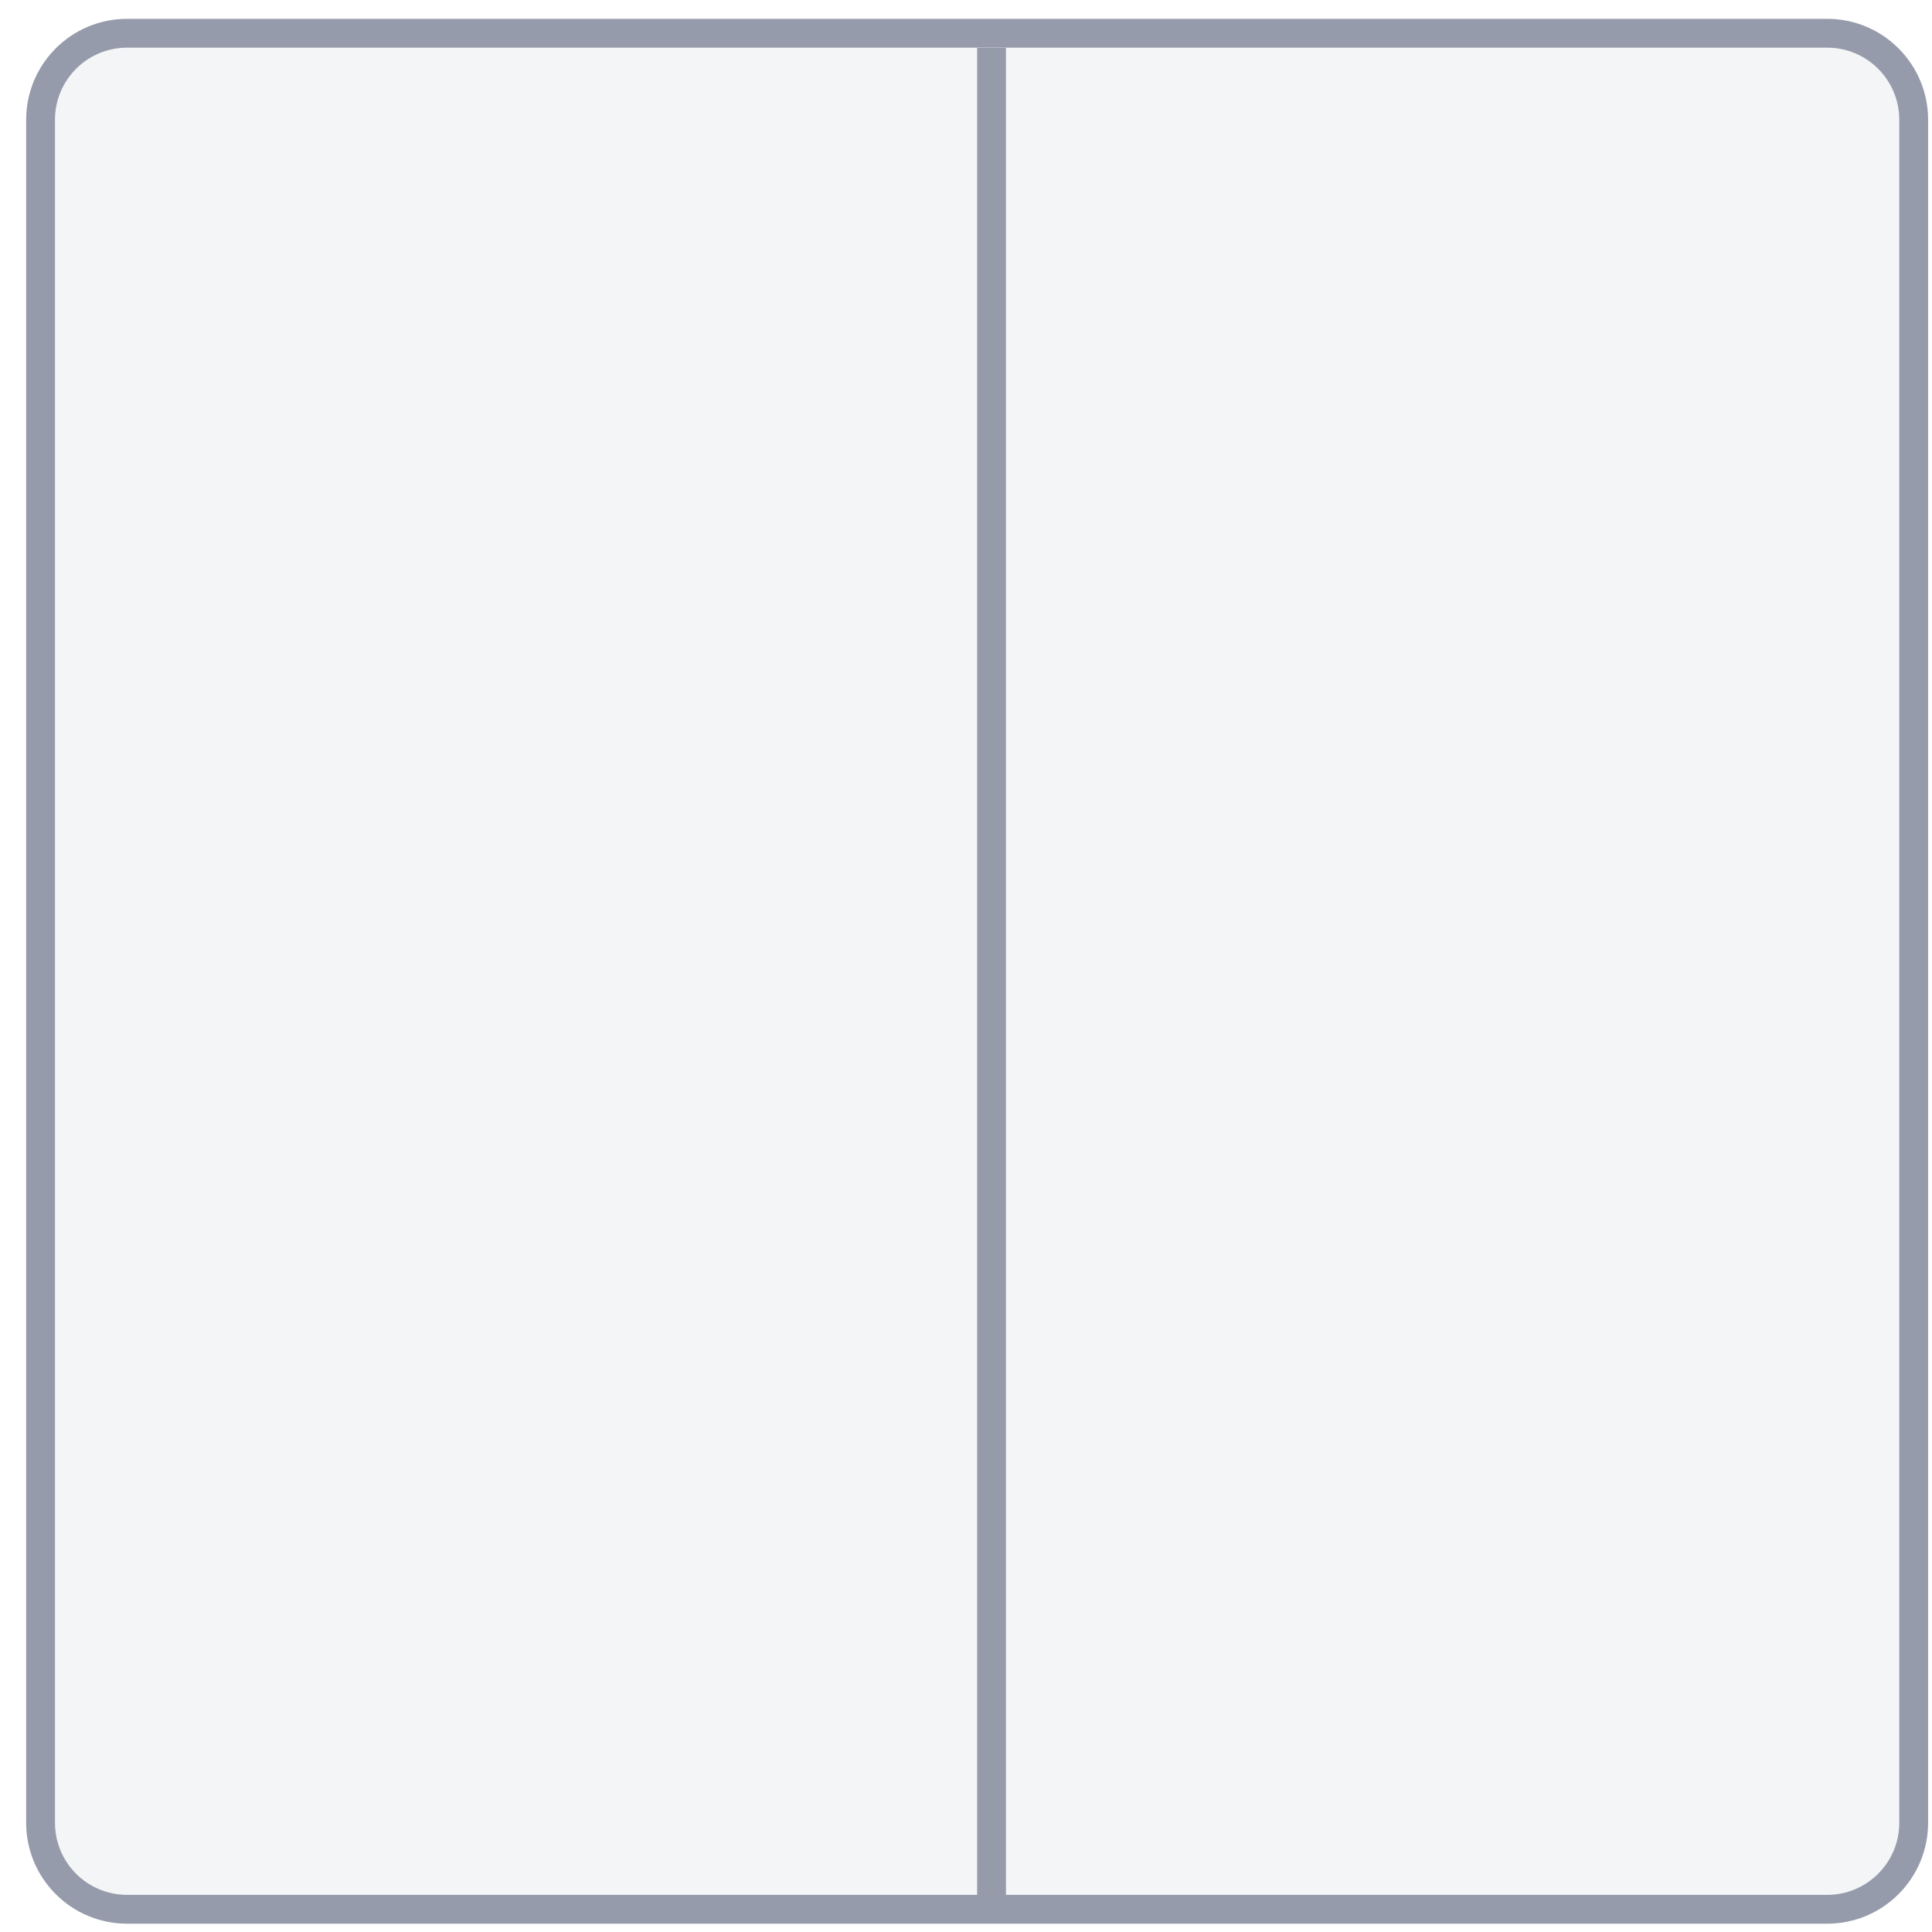
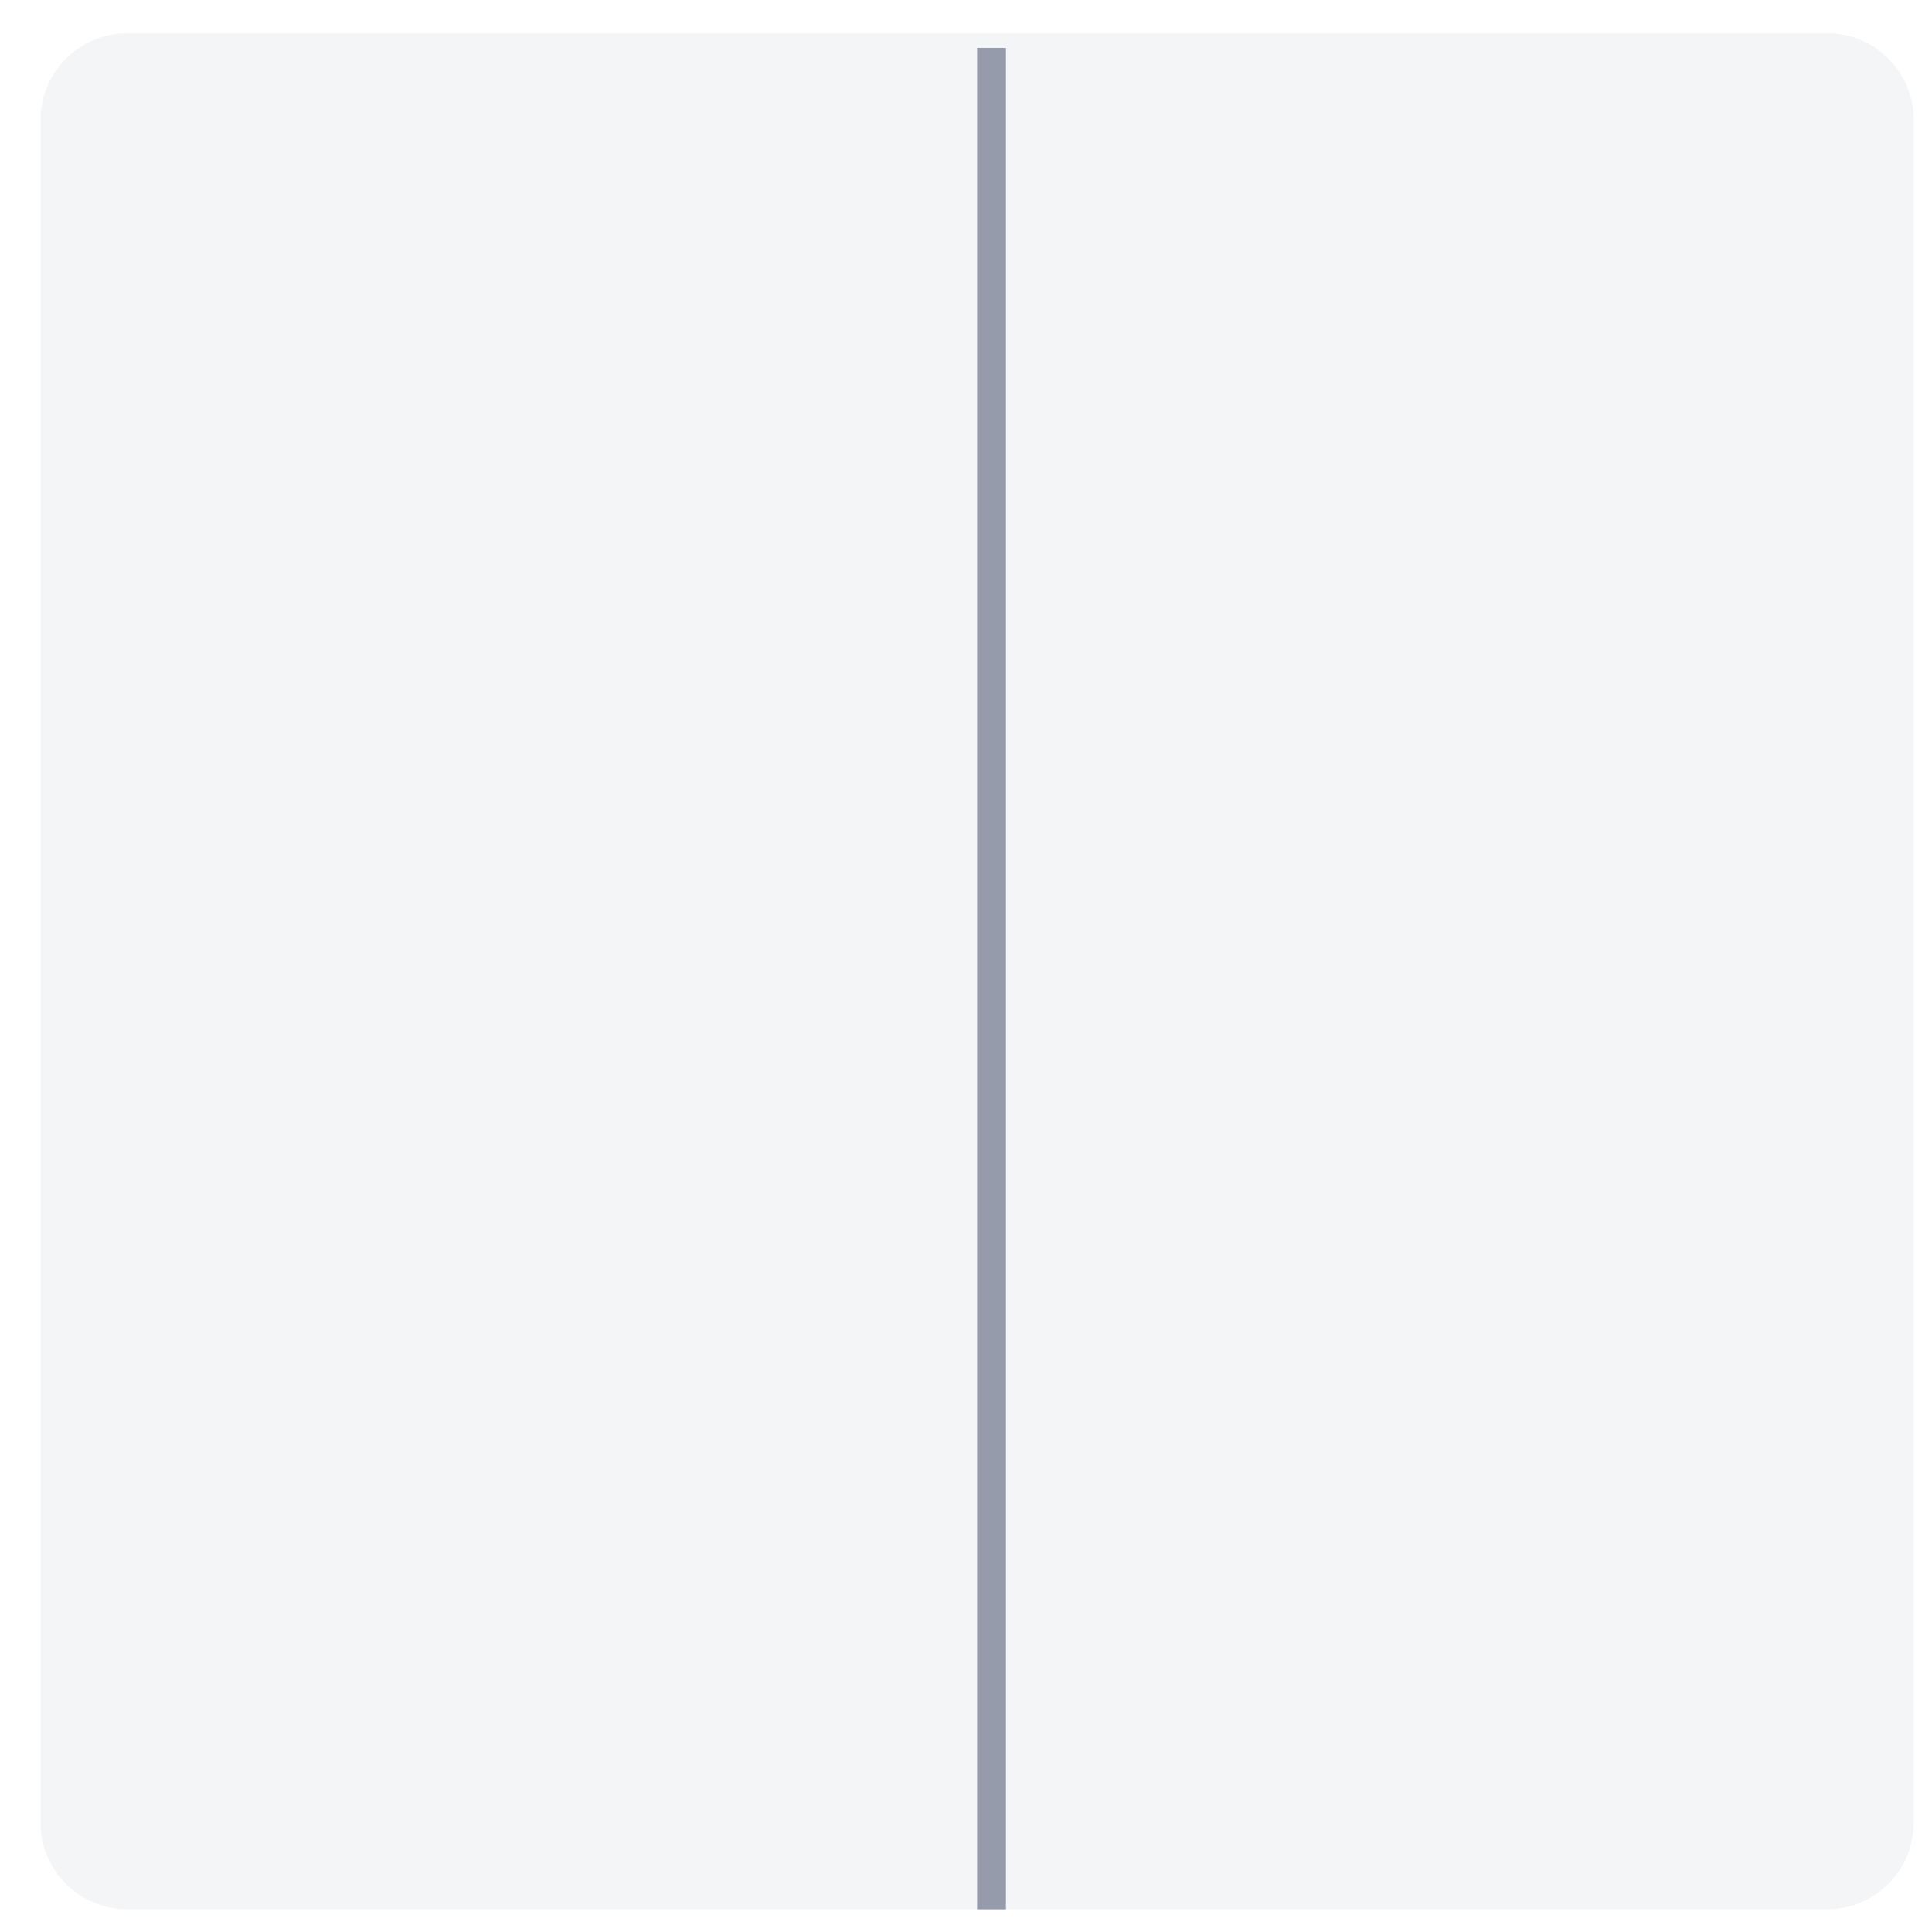
<svg xmlns="http://www.w3.org/2000/svg" width="67" height="67" fill="none" viewBox="0 0 67 67">
-   <rect width="64.958" height="65.059" x="1.407" y="1.153" fill="#F4F5F7" stroke="#969BAB" rx="3" />
-   <path stroke="#969BAB" d="M34.386 1.661v64.551" />
+   <rect width="64.958" height="65.059" x="1.407" y="1.153" fill="#F4F5F7" rx="3" />
+   <path stroke="#969BAB" stroke-width="1" d="M34.386 1.661v64.551" />
</svg>
